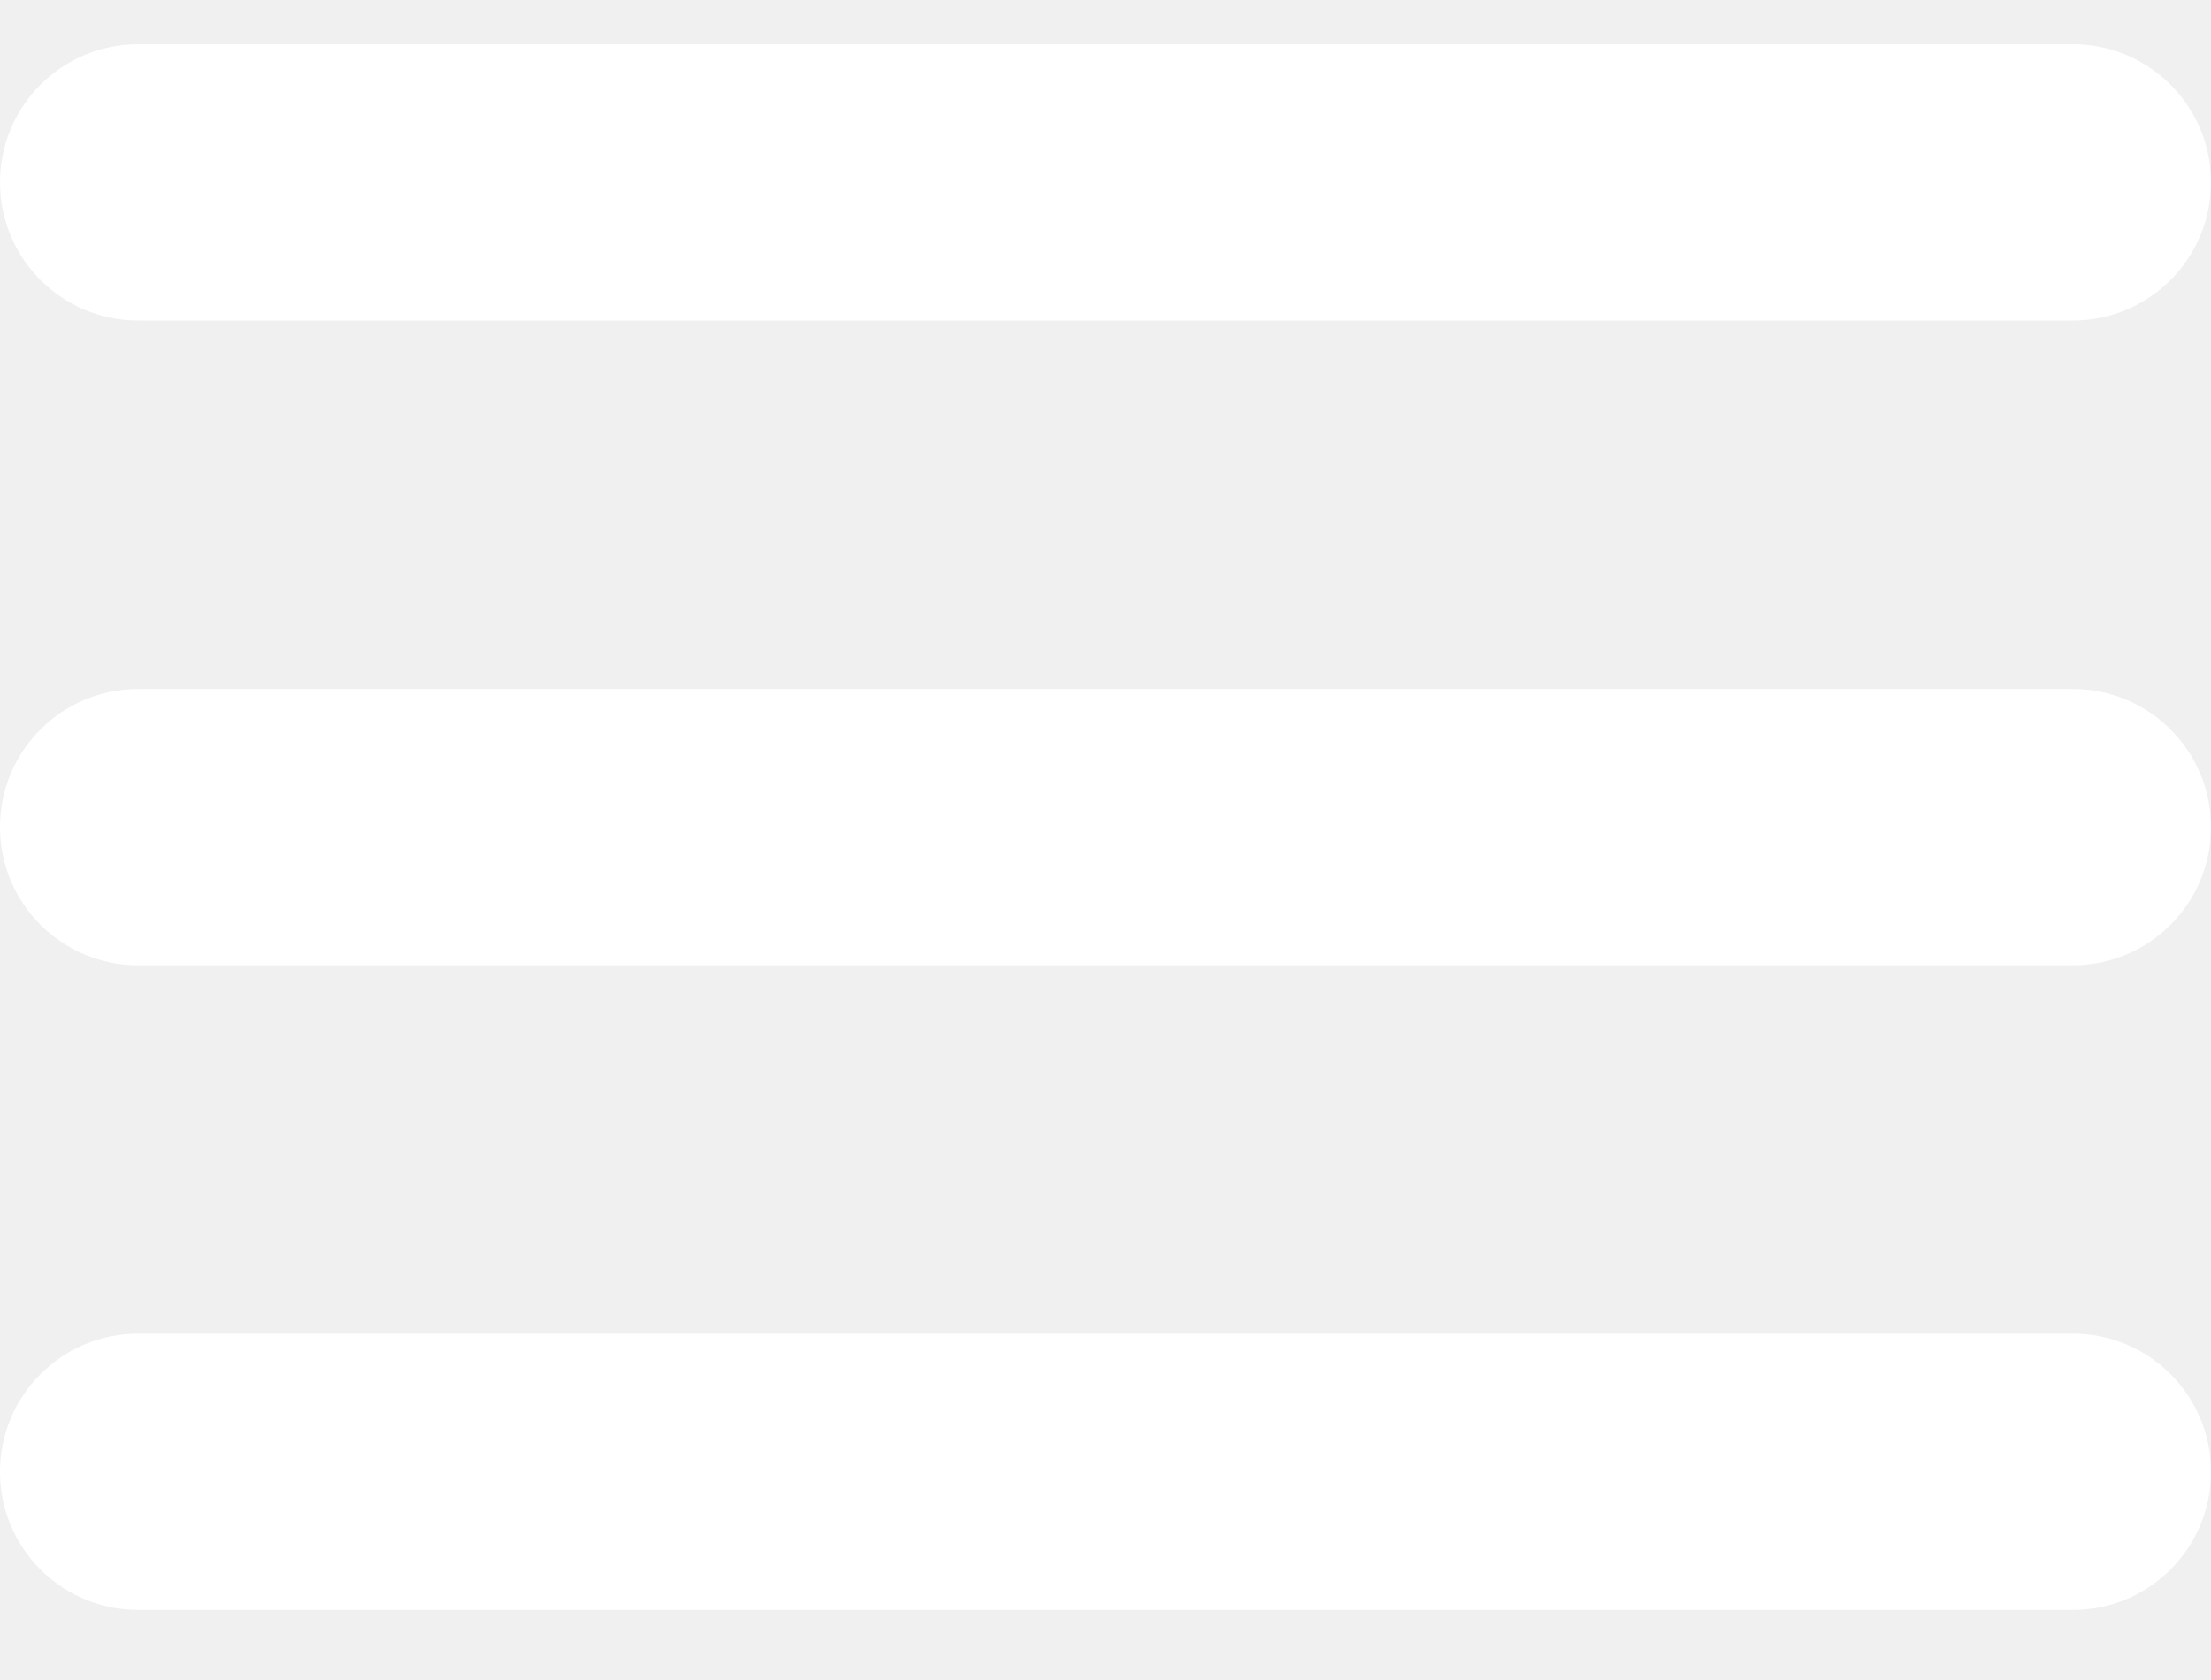
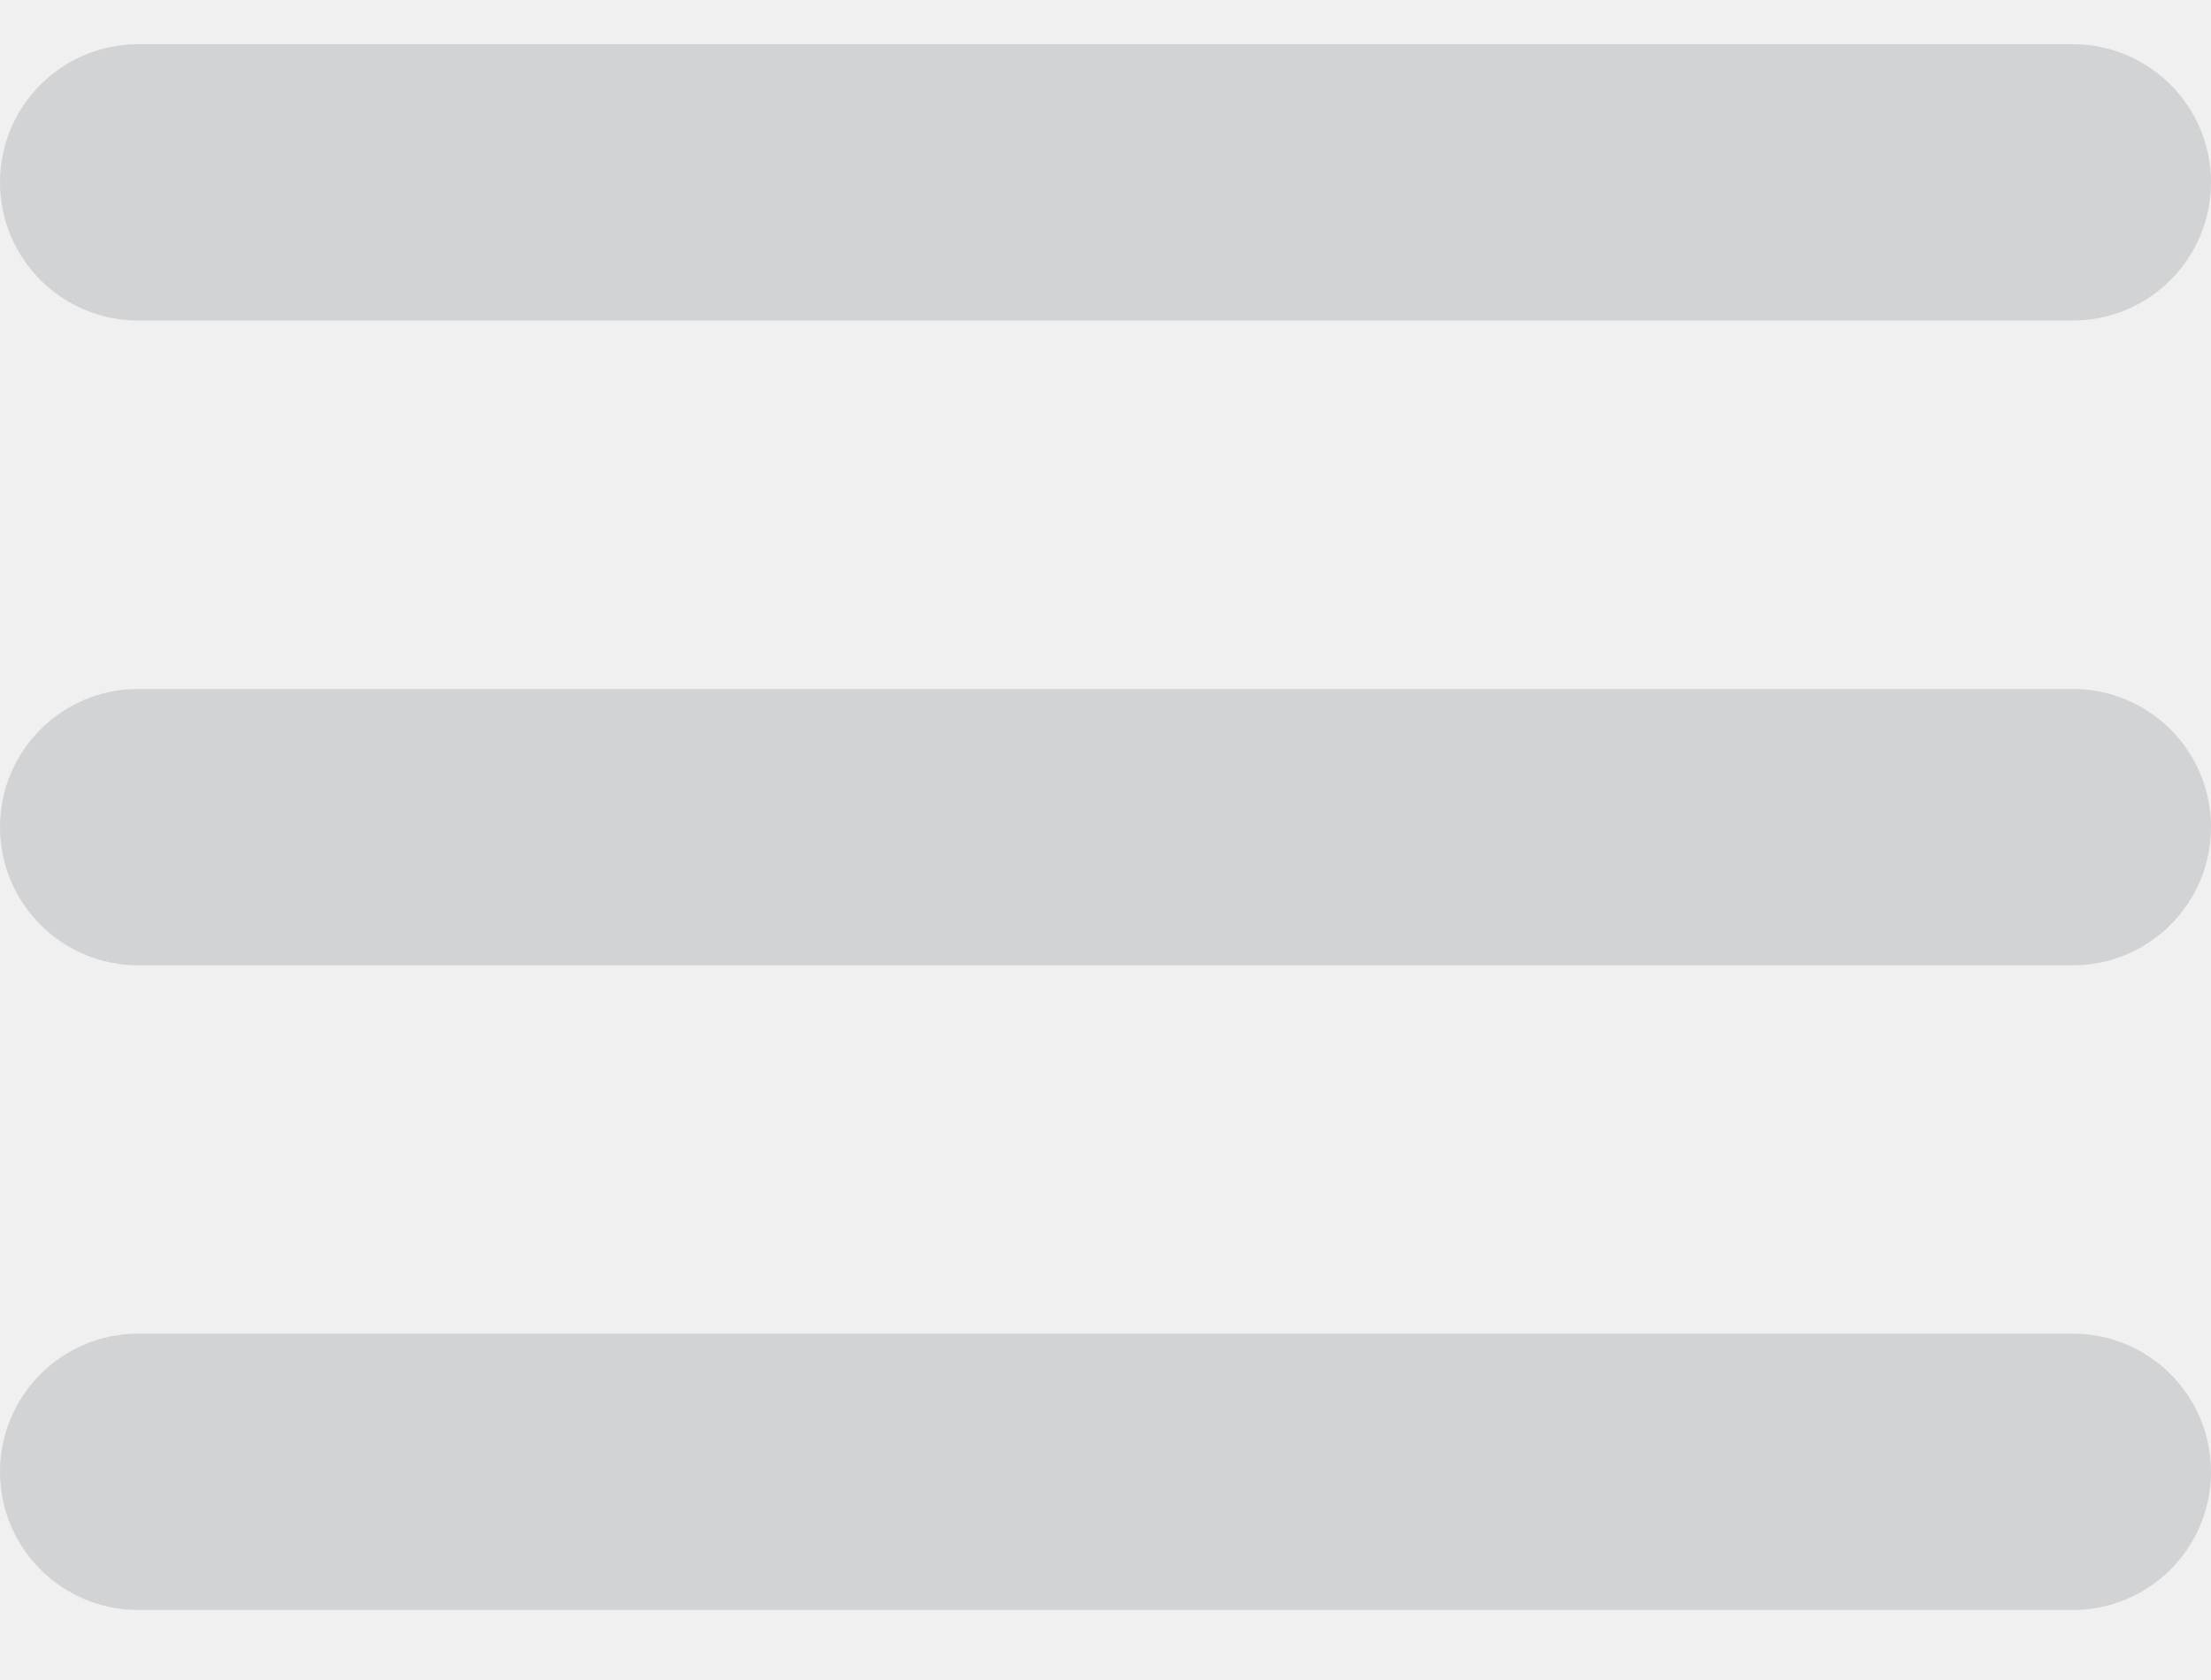
<svg xmlns="http://www.w3.org/2000/svg" xmlns:xlink="http://www.w3.org/1999/xlink" width="25px" height="19px" viewBox="0 0 25 19" version="1.1">
  <defs>
    <path d="M1.562,3.5 L23.438,3.5 L23.438,3.5 C24.3,3.5 25,4.2 25,5.062 L25,5.062 L25,5.062 C25,5.925 24.3,6.625 23.438,6.625 L1.562,6.625 L1.562,6.625 C0.7,6.625 1.05680274e-16,5.925 0,5.062 L0,5.062 L0,5.062 C-1.05680274e-16,4.2 0.7,3.5 1.562,3.5 Z M0,12.354 L0,12.354 L0,12.354 C-1.05680274e-16,11.491 0.7,10.792 1.562,10.792 L23.438,10.792 L23.438,10.792 C24.3,10.792 25,11.491 25,12.354 L25,12.354 L25,12.354 C25,13.217 24.3,13.917 23.438,13.917 L1.562,13.917 L1.562,13.917 C0.7,13.917 1.05680274e-16,13.217 0,12.354 Z M0,19.646 L0,19.646 L0,19.646 C-1.05680274e-16,18.783 0.7,18.083 1.562,18.083 L23.438,18.083 L23.438,18.083 C24.3,18.083 25,18.783 25,19.646 L25,19.646 L25,19.646 C25,20.509 24.3,21.208 23.438,21.208 L1.562,21.208 L1.562,21.208 C0.7,21.208 1.05680274e-16,20.509 0,19.646 Z" id="path-1" />
  </defs>
  <g id="Symbols" stroke="none" stroke-width="1" fill="none" fill-rule="evenodd">
    <g id="_Settings/Elements/Icon/Map/Menu" transform="translate(0, -3)">
      <mask id="mask-2" fill="white">
        <use xlink:href="#path-1" />
      </mask>
-       <use id="icon-menu" fill="#FFF" xlink:href="#path-1" />
+       <use id="icon-menu" fill="#D1D3D5" xlink:href="#path-1" />
    </g>
  </g>
</svg>
